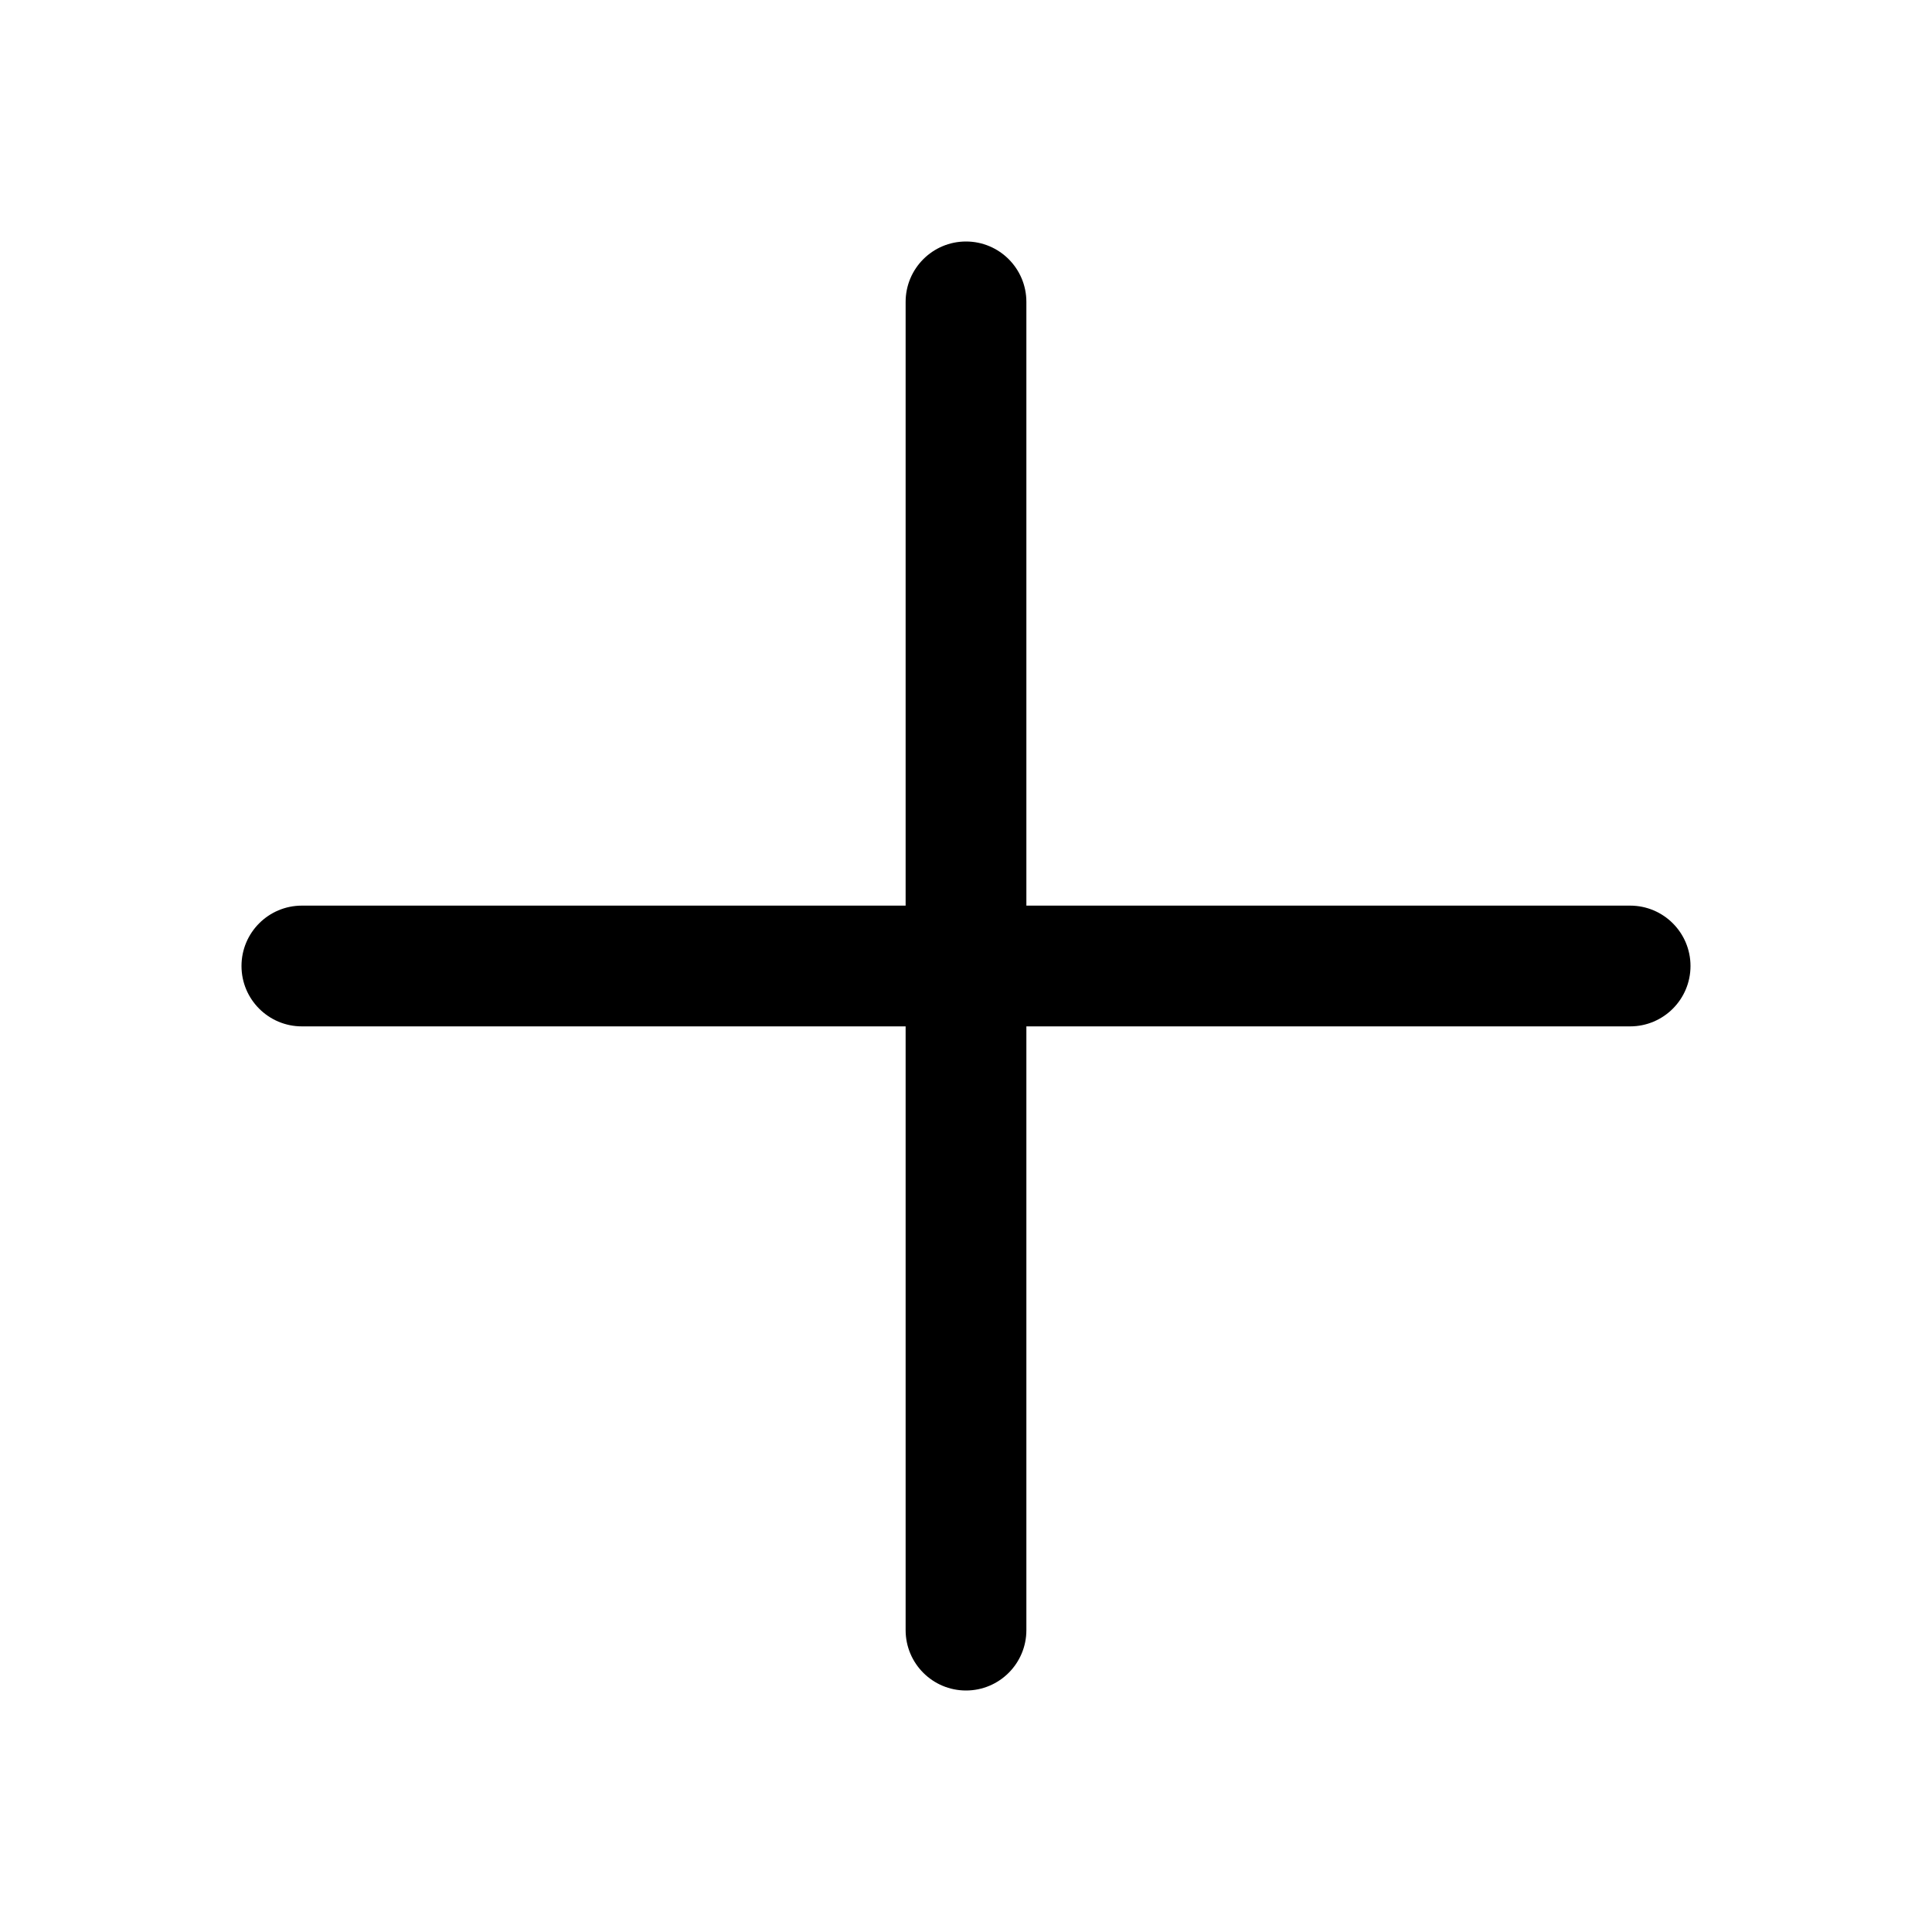
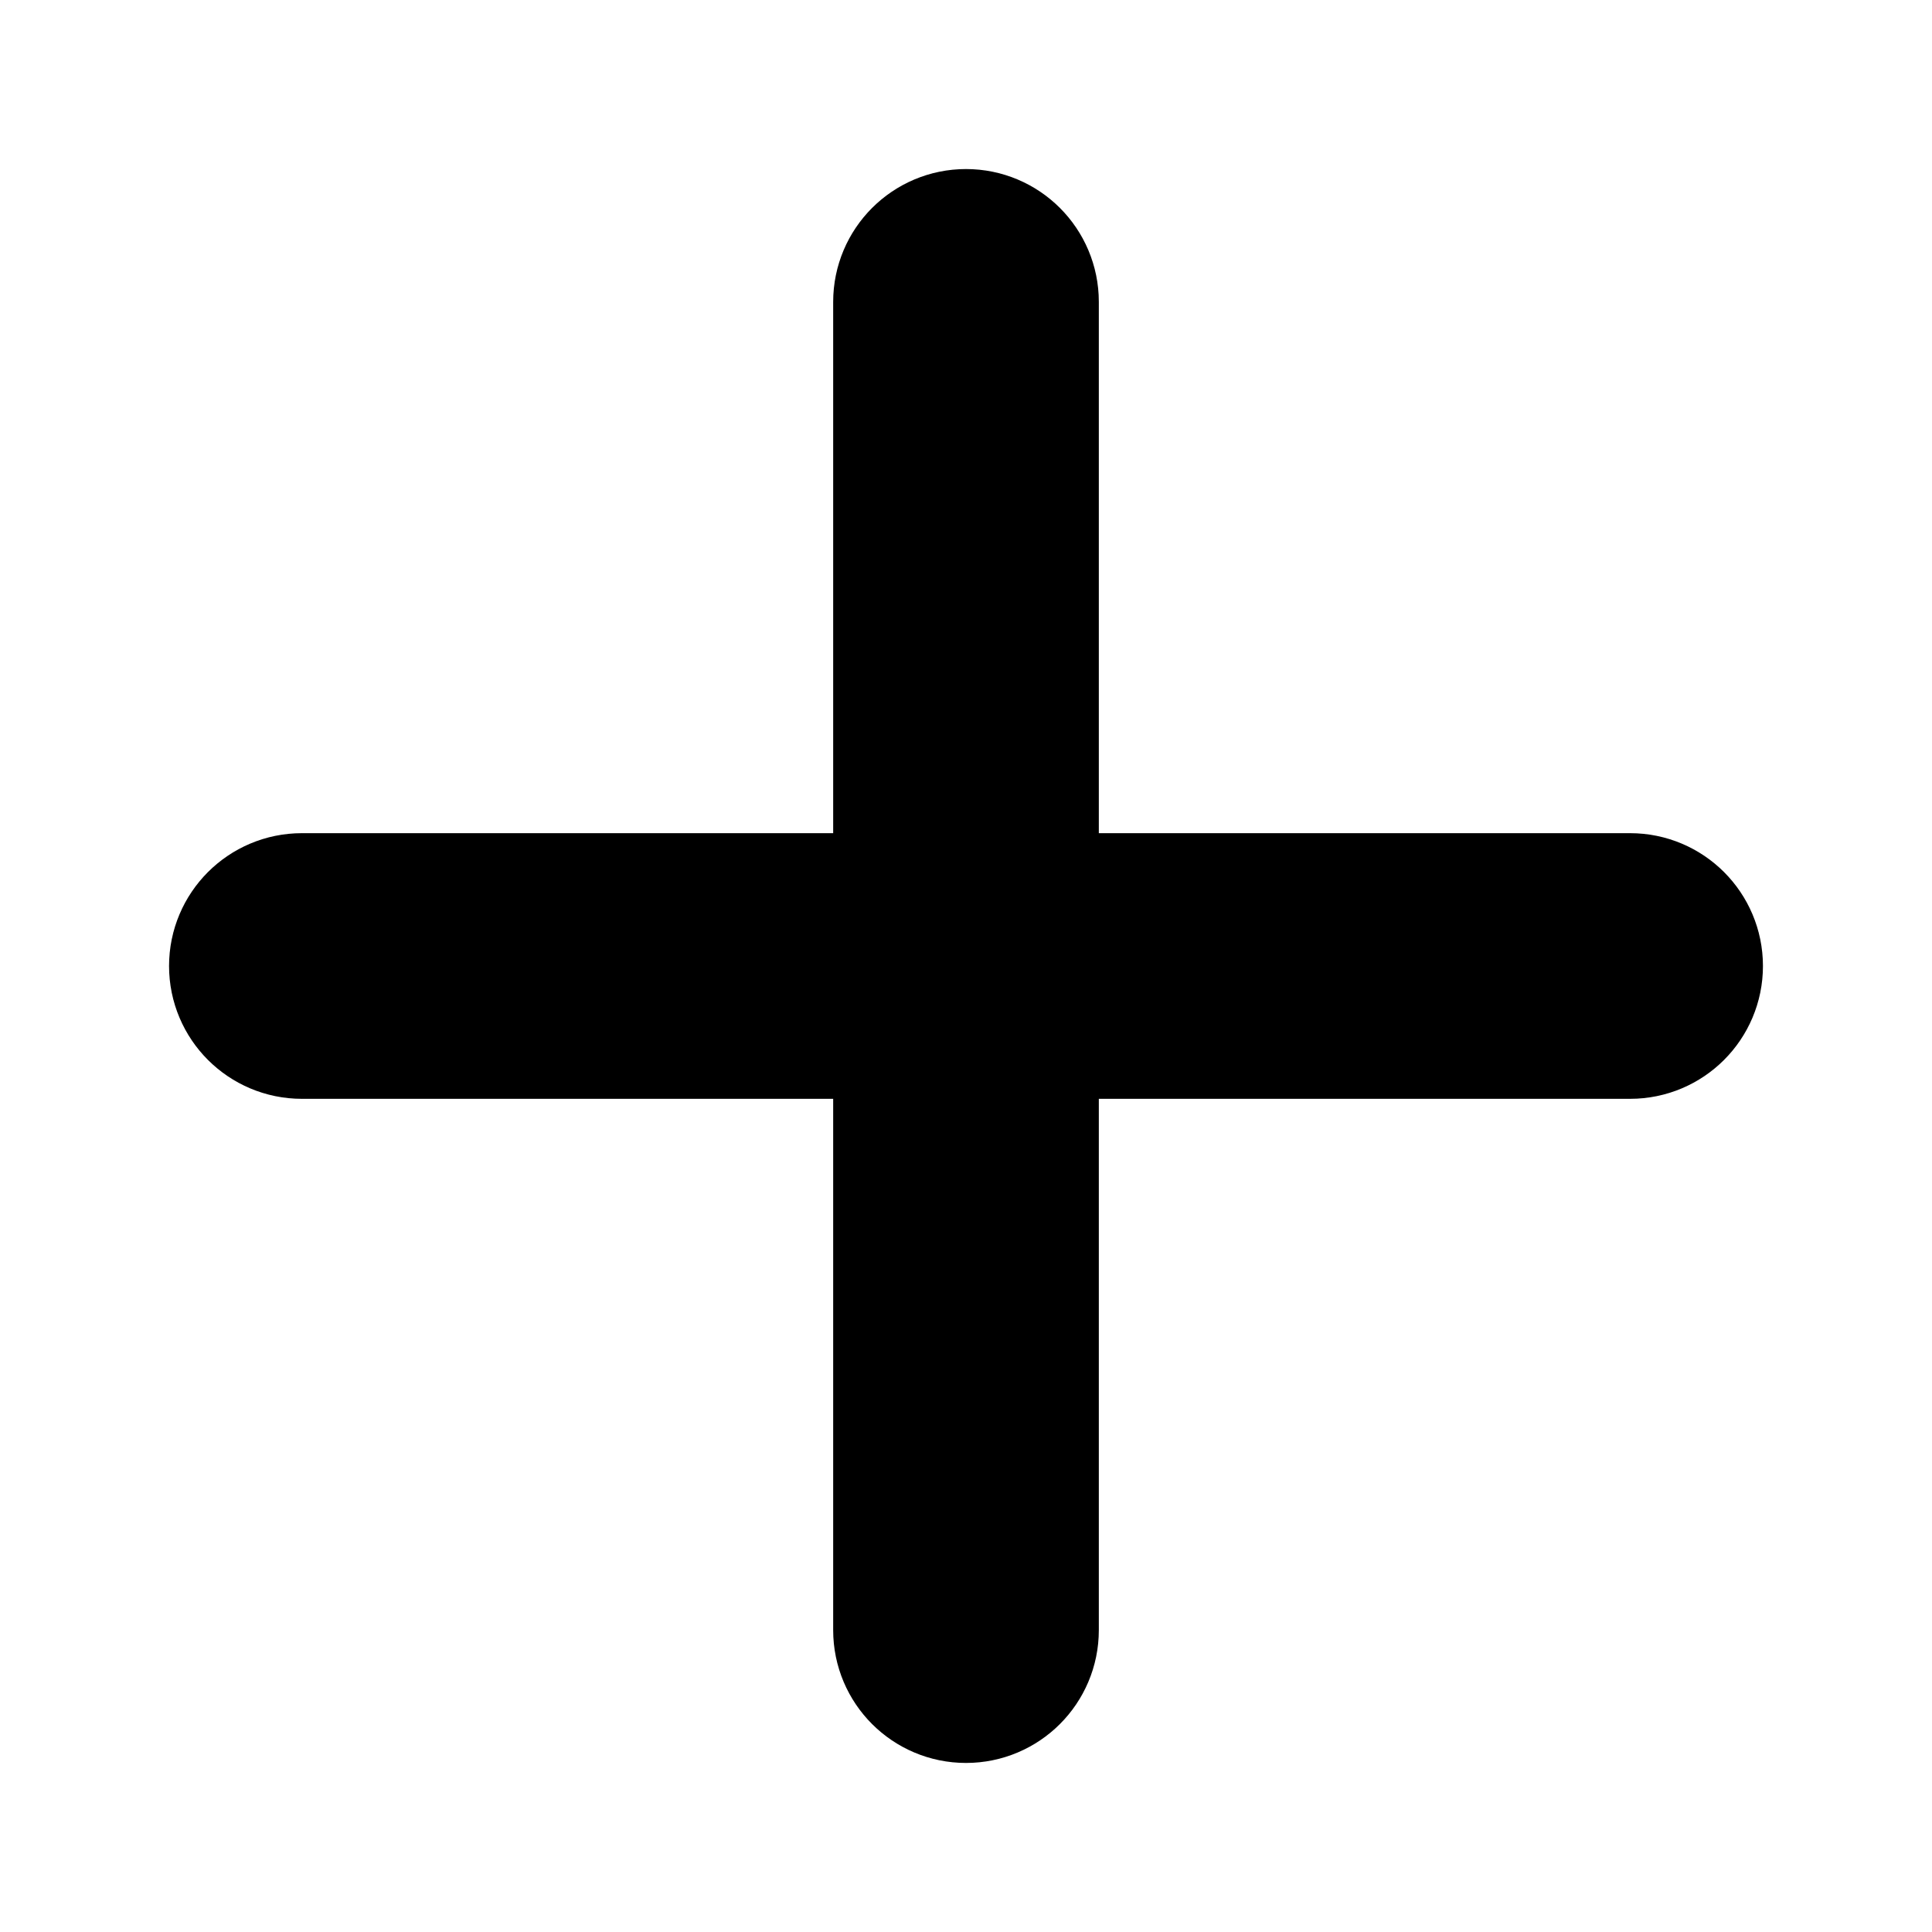
<svg xmlns="http://www.w3.org/2000/svg" width="16" height="16" fill="currentColor" class="bi bi-plus-lg" viewBox="0 0 16 16">
-   <path fill-rule="evenodd" d="M8 2a.5.5 0 0 1 .5.5v5h5a.5.5 0 0 1 0 1h-5v5a.5.5 0 0 1-1 0v-5h-5a.5.5 0 0 1 0-1h5v-5A.5.5 0 0 1 8 2" />
+   <path fill-rule="evenodd" stroke="currentColor" stroke-width="1.2" stroke-linejoin="round" d="M8 2a.5.5 0 0 1 .5.5v5h5a.5.5 0 0 1 0 1h-5v5a.5.5 0 0 1-1 0v-5h-5a.5.5 0 0 1 0-1h5v-5A.5.5 0 0 1 8 2" />
</svg>
